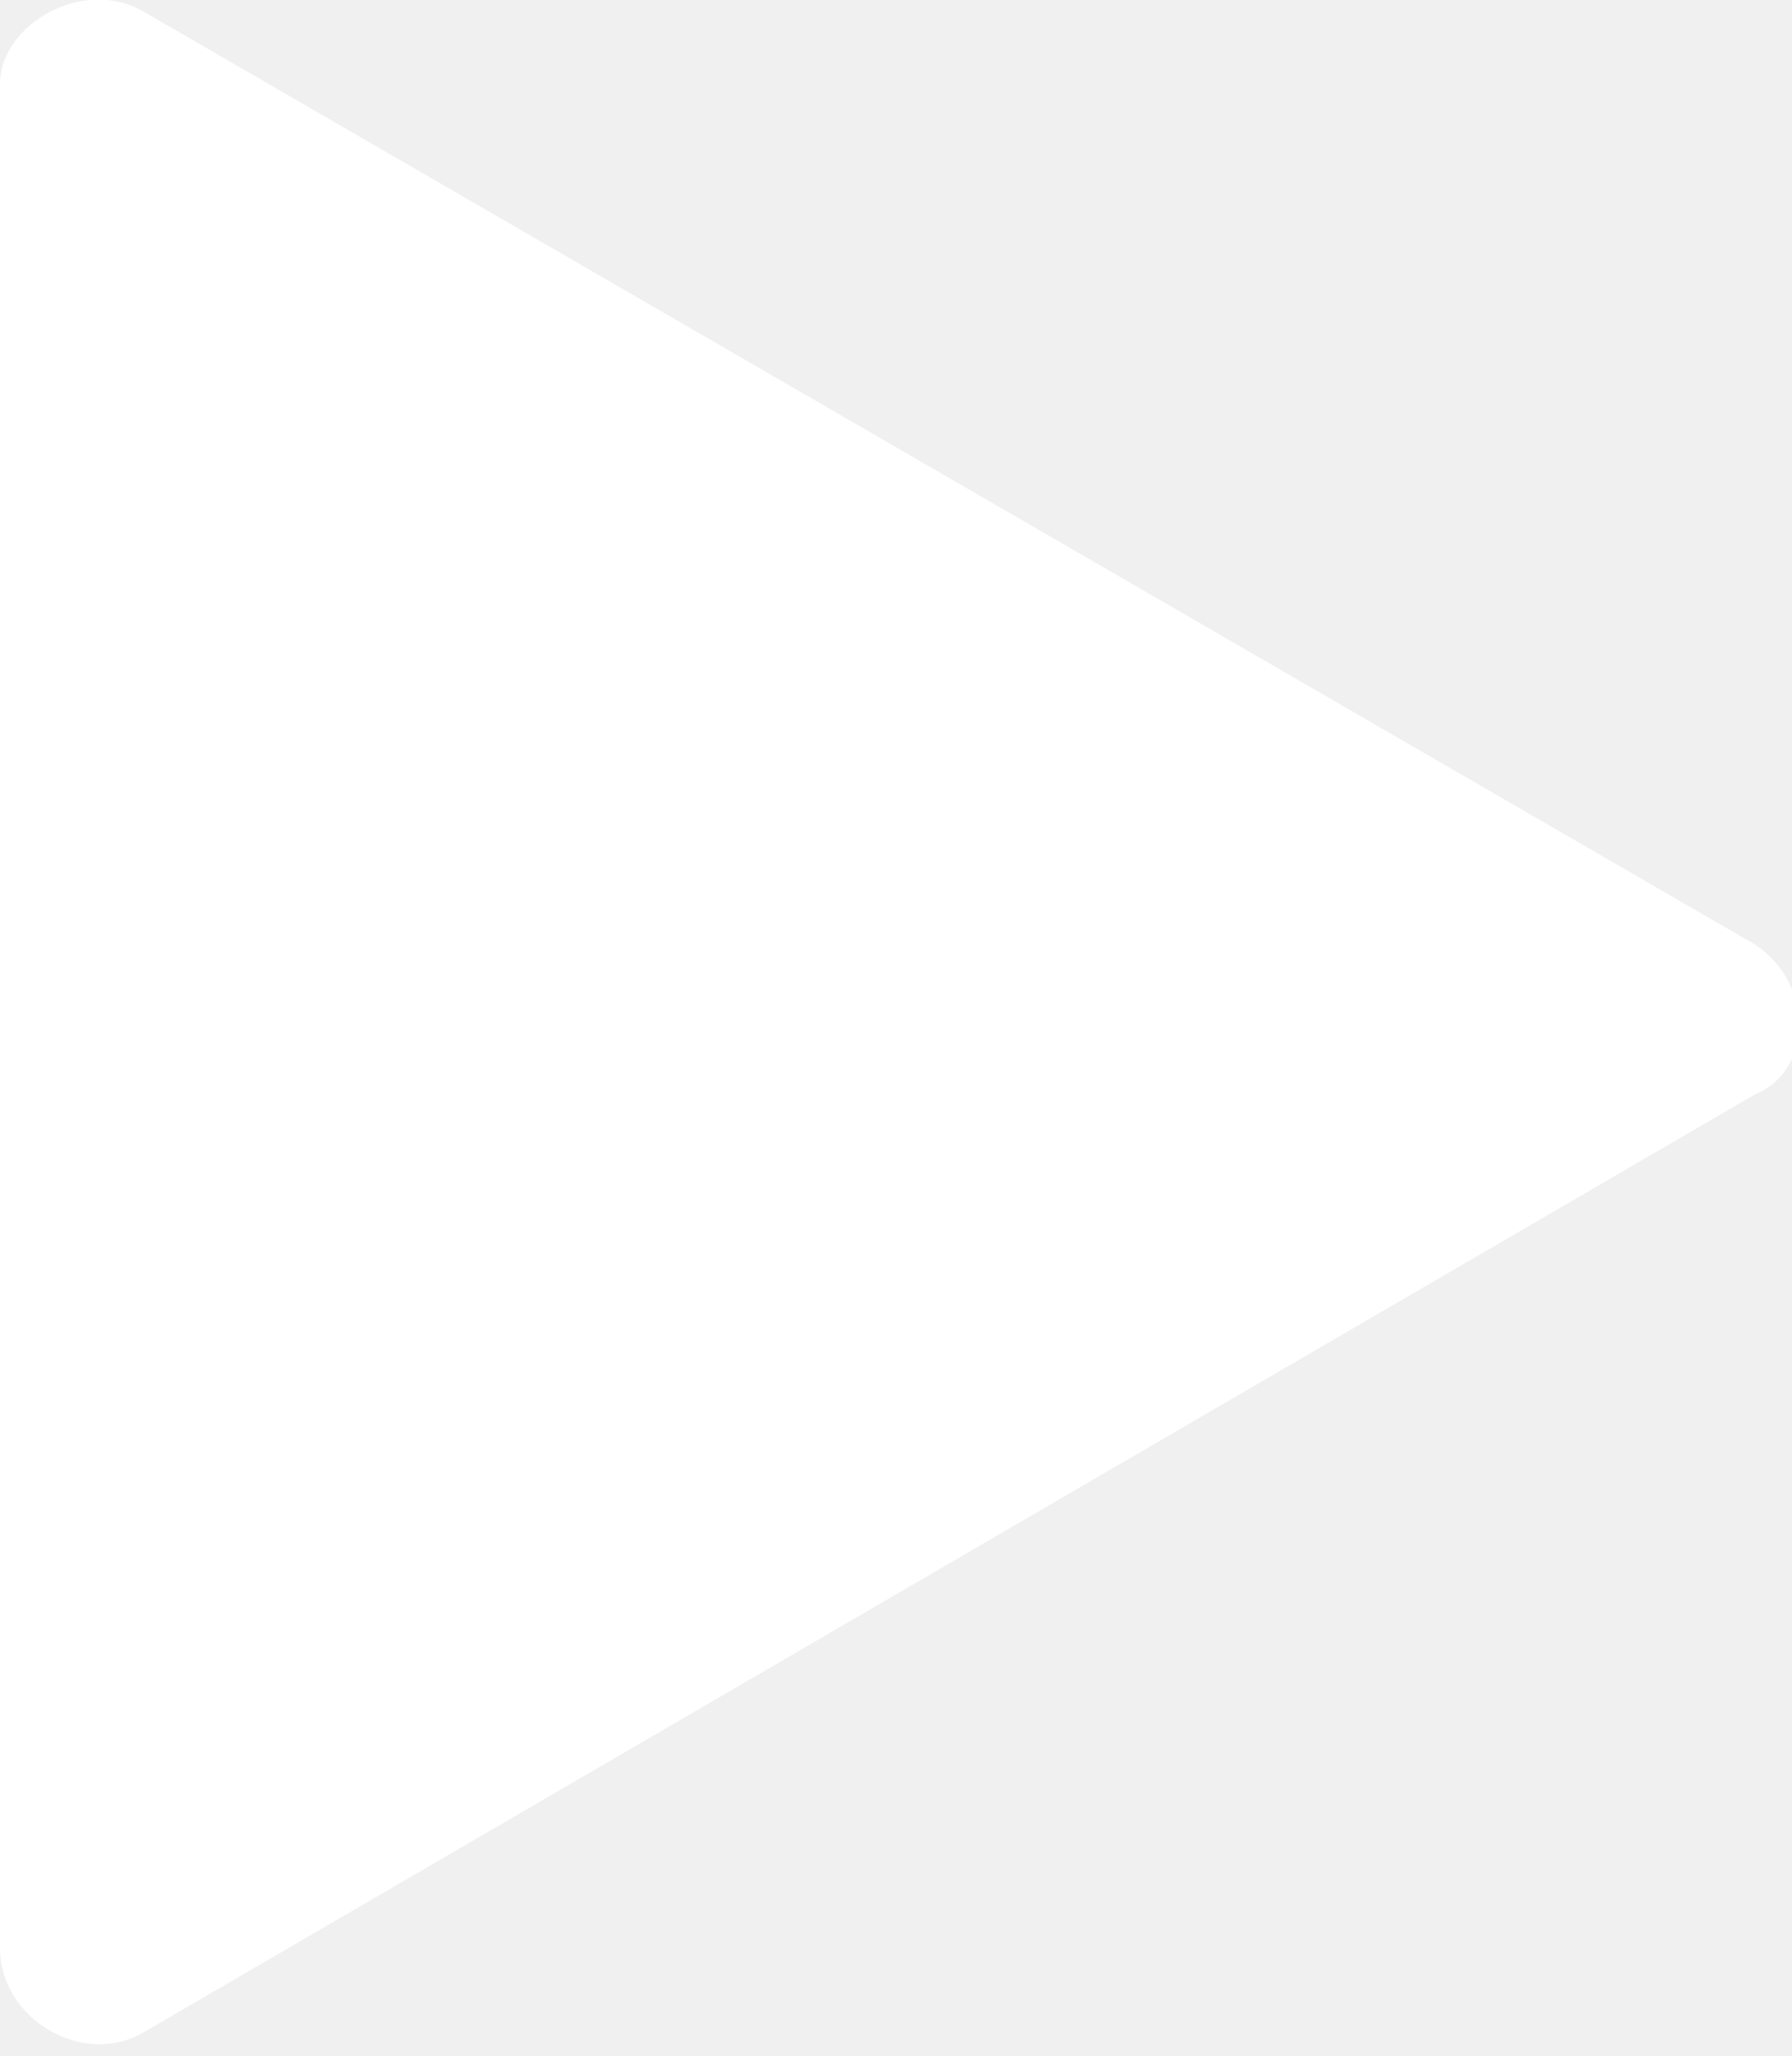
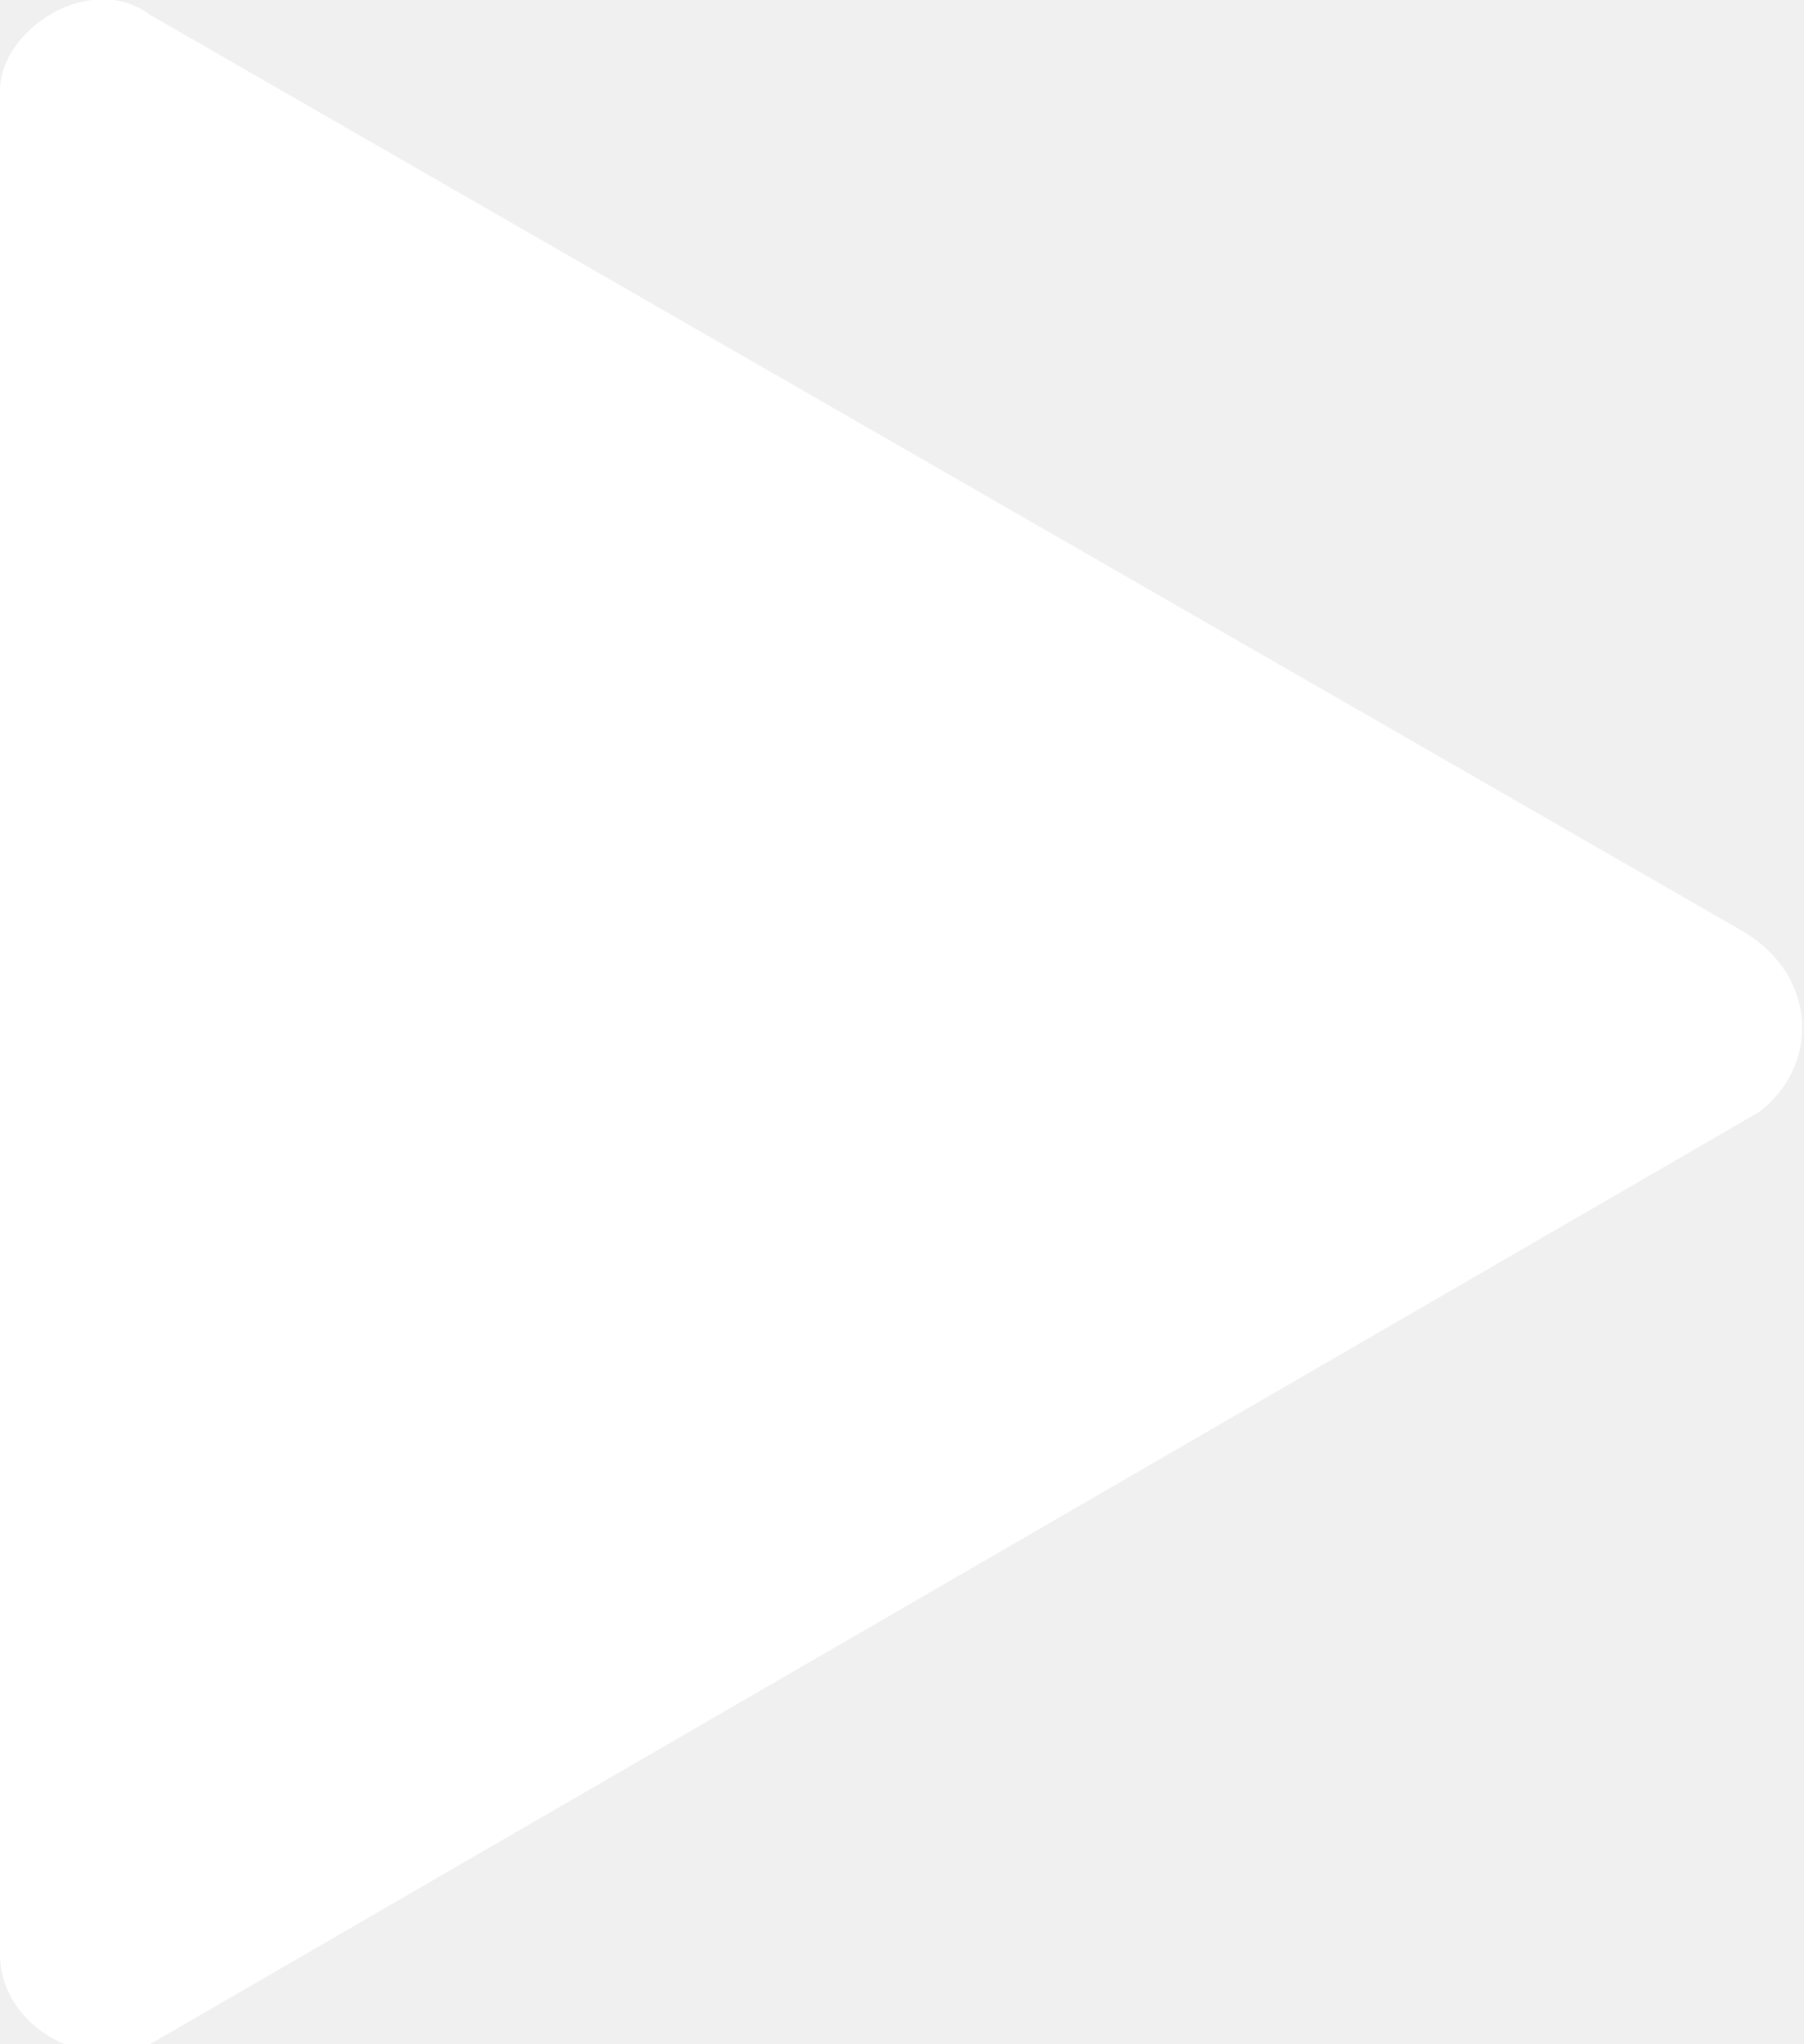
- <svg xmlns="http://www.w3.org/2000/svg" version="1.1" id="pause-icon" x="0px" y="0px" viewBox="0 0 14.9 17.1" style="enable-background:new 0 0 14.9 17.1;" xml:space="preserve">
+ <svg xmlns="http://www.w3.org/2000/svg" version="1.1" id="pause-icon" x="0px" y="0px" viewBox="0 0 12 13.6" style="enable-background:new 0 0 12 13.6;" xml:space="preserve">
  <style type="text/css">
	.st0{fill:#FFFFFF;}
</style>
-   <path id="play" class="st0" d="M14.5,7.8L1.2,0.1C0.7-0.2,0,0.2,0,0.7v15.5c0,0.6,0.7,1,1.2,0.7l13.4-7.8  C15.1,8.9,15.1,8.1,14.5,7.8z" />
+   <path id="play" class="st0" d="M11.6,6.2L1,0.1C0.6-0.2,0,0.2,0,0.6V13c0,0.5,0.6,0.8,1,0.6l10.7-6.2C12.1,7.1,12.1,6.5,11.6,6.2z" />
</svg>
